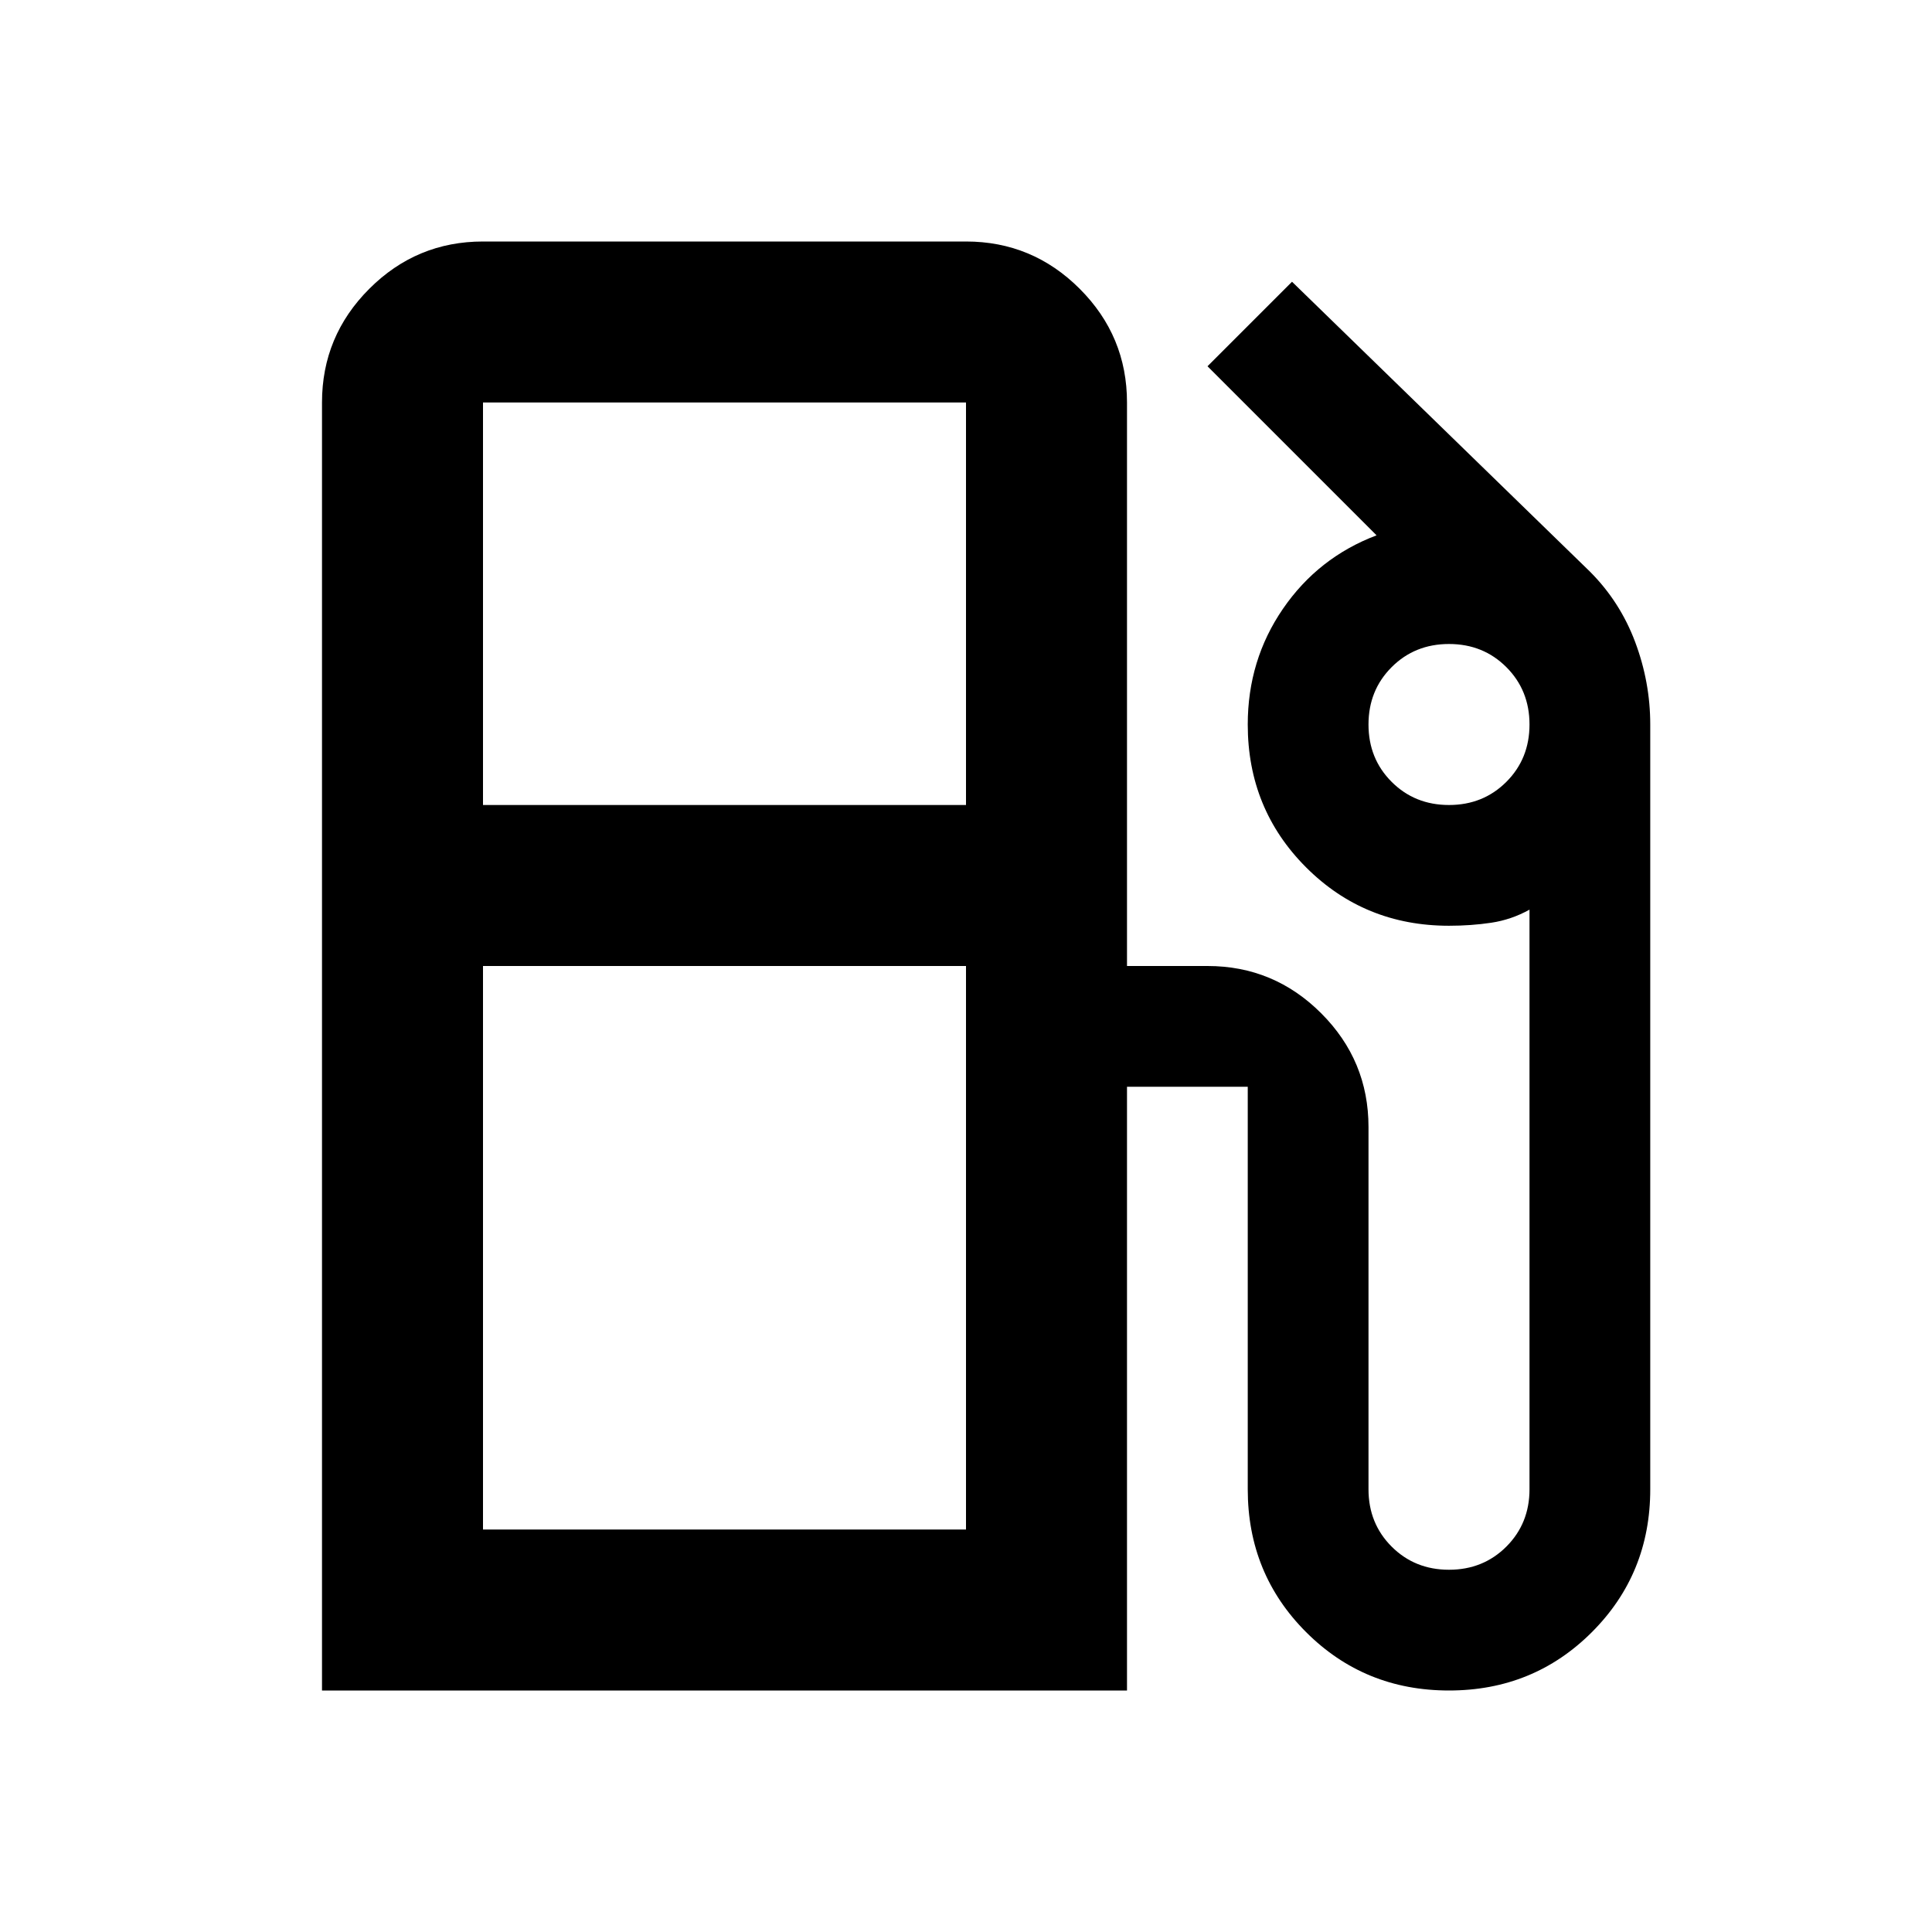
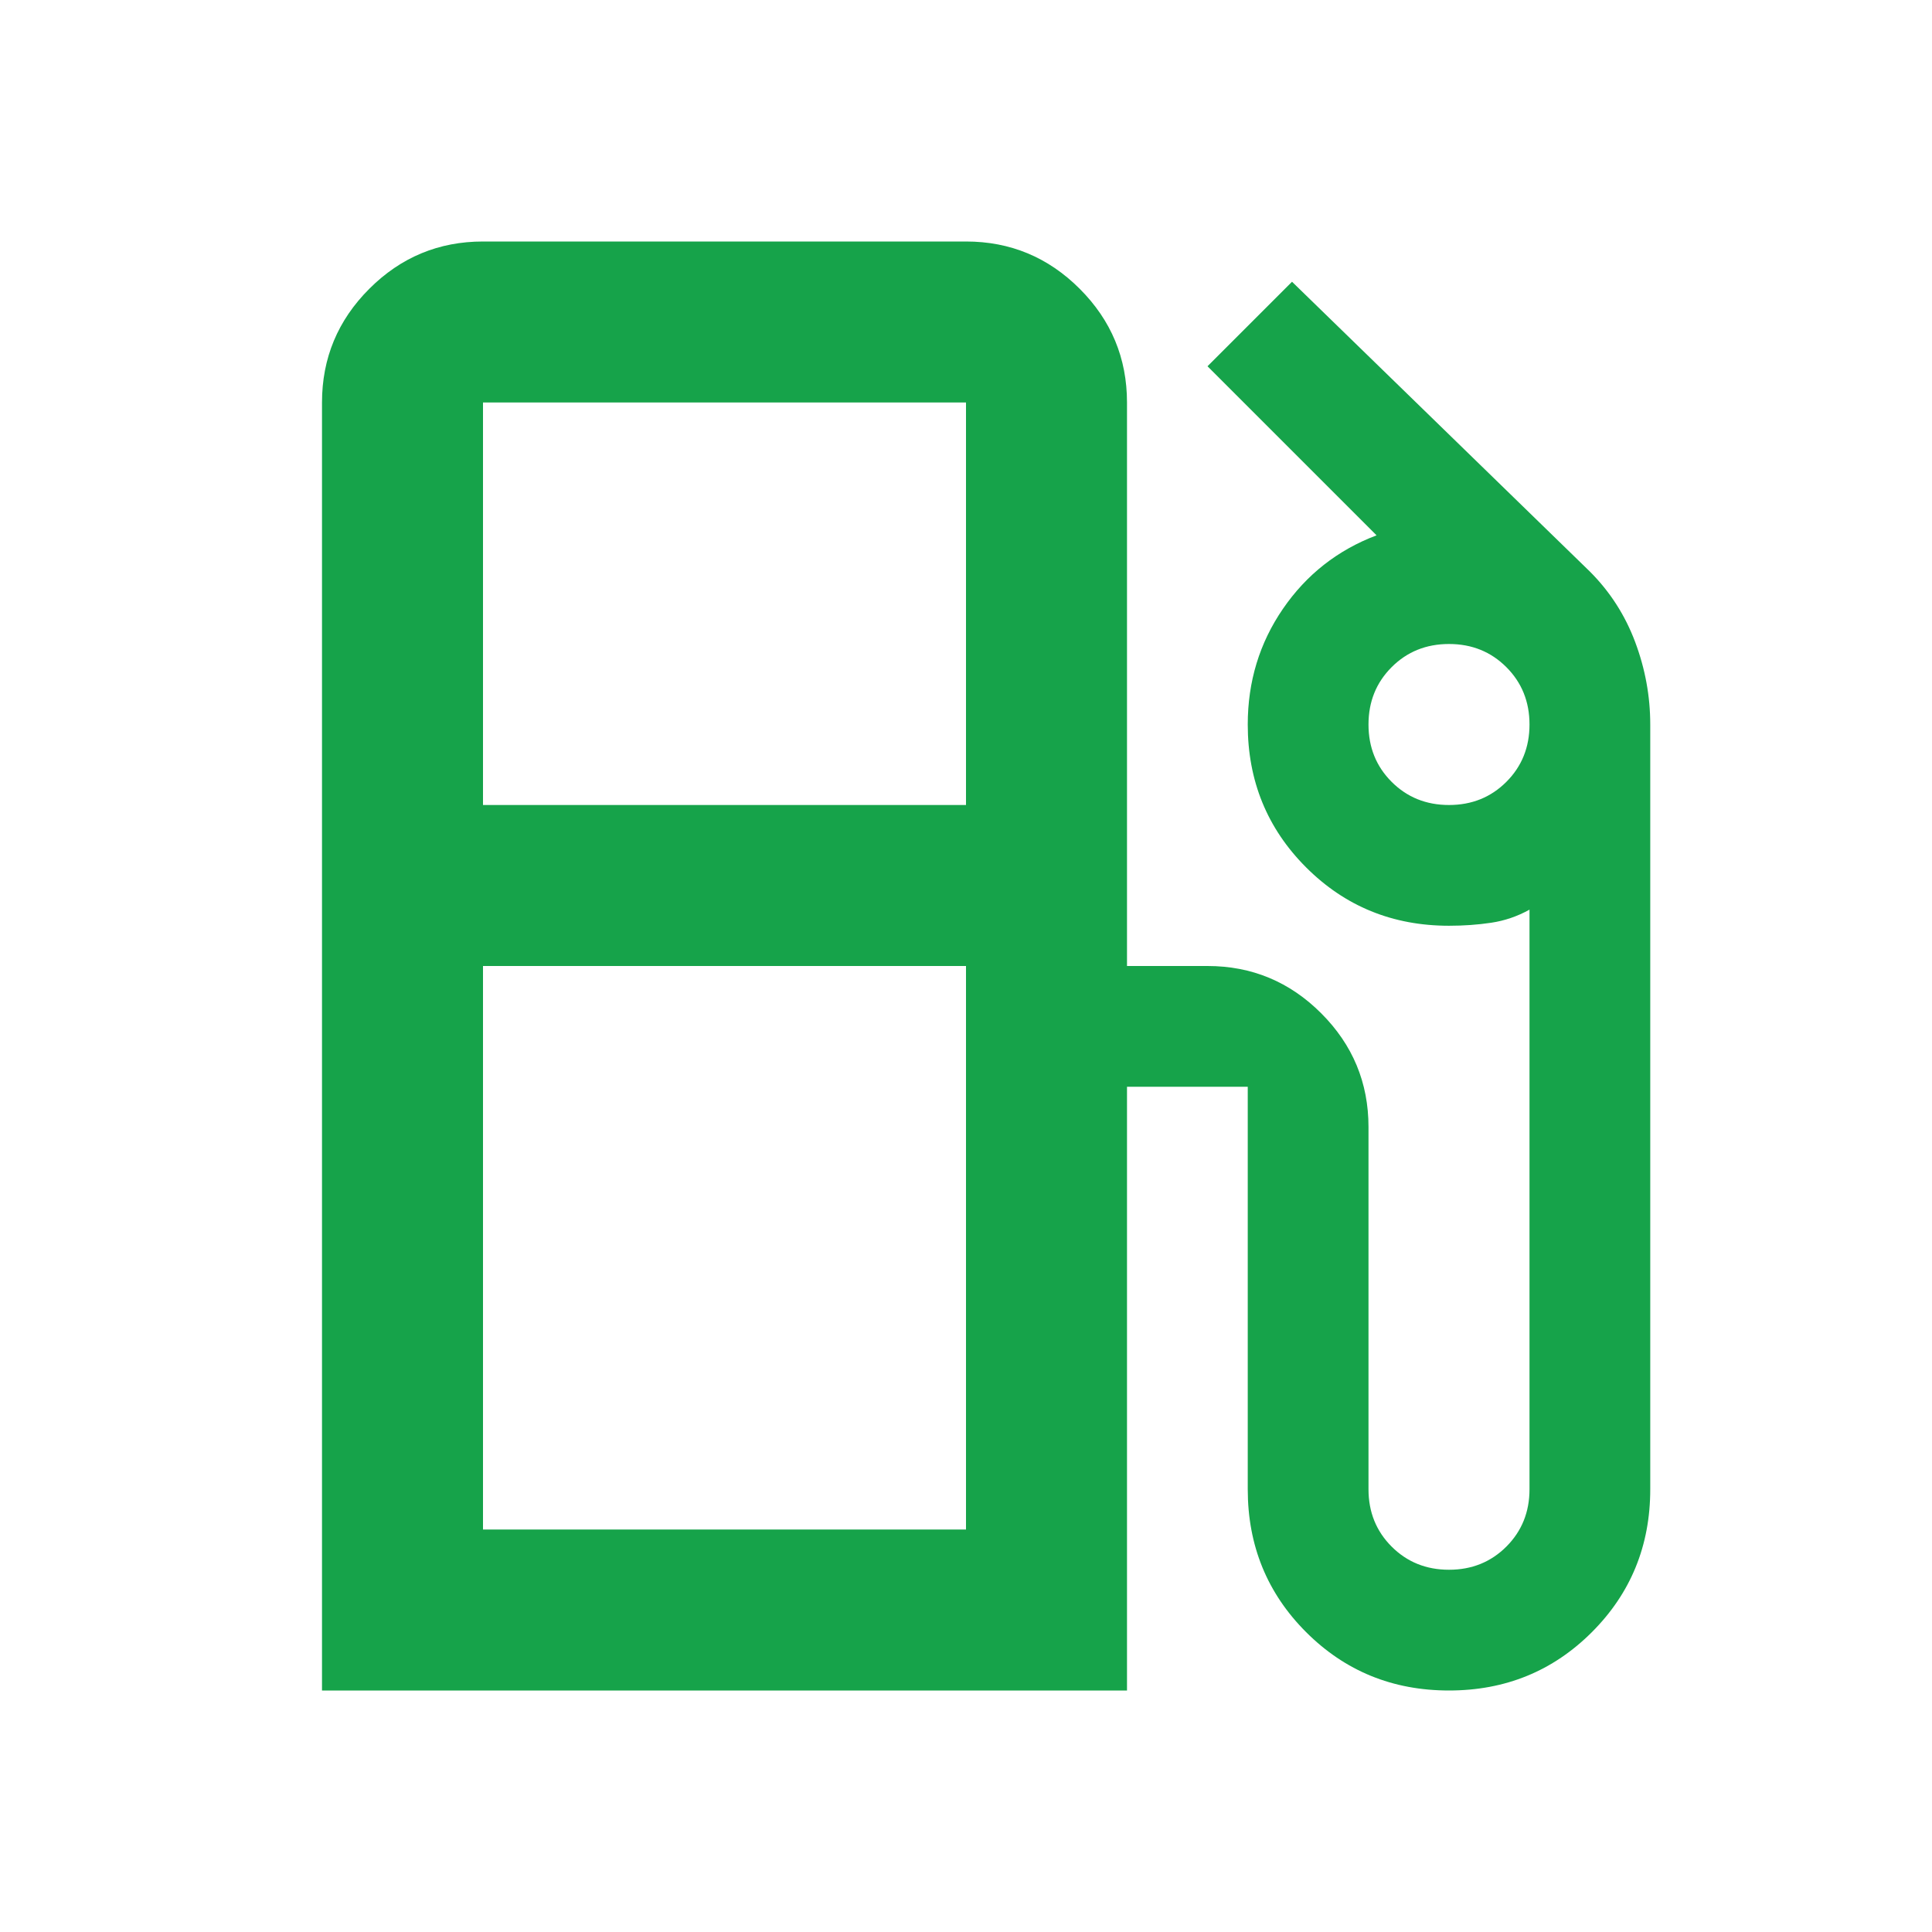
- <svg xmlns="http://www.w3.org/2000/svg" height="24" viewBox="0 -960 960 960" width="24">
+ <svg xmlns="http://www.w3.org/2000/svg" height="24" viewBox="0 -960 960 960" width="24" fill="#16a34a">
  <path d="M160-120v-640q0-33 23.5-56.5T240-840h240q33 0 56.5 23.5T560-760v280h40q33 0 56.5 23.5T680-400v180q0 17 11.5 28.5T720-180q17 0 28.5-11.5T760-220v-288q-9 5-19 6.5t-21 1.5q-42 0-71-29t-29-71q0-32 17.5-57.5T684-694l-84-84 42-42 148 144q15 15 22.5 35t7.5 41v380q0 42-29 71t-71 29q-42 0-71-29t-29-71v-200h-60v300H160Zm80-440h240v-200H240v200Zm480 0q17 0 28.5-11.5T760-600q0-17-11.5-28.5T720-640q-17 0-28.5 11.5T680-600q0 17 11.5 28.5T720-560ZM240-200h240v-280H240v280Zm240 0H240h240Z" />
</svg>
